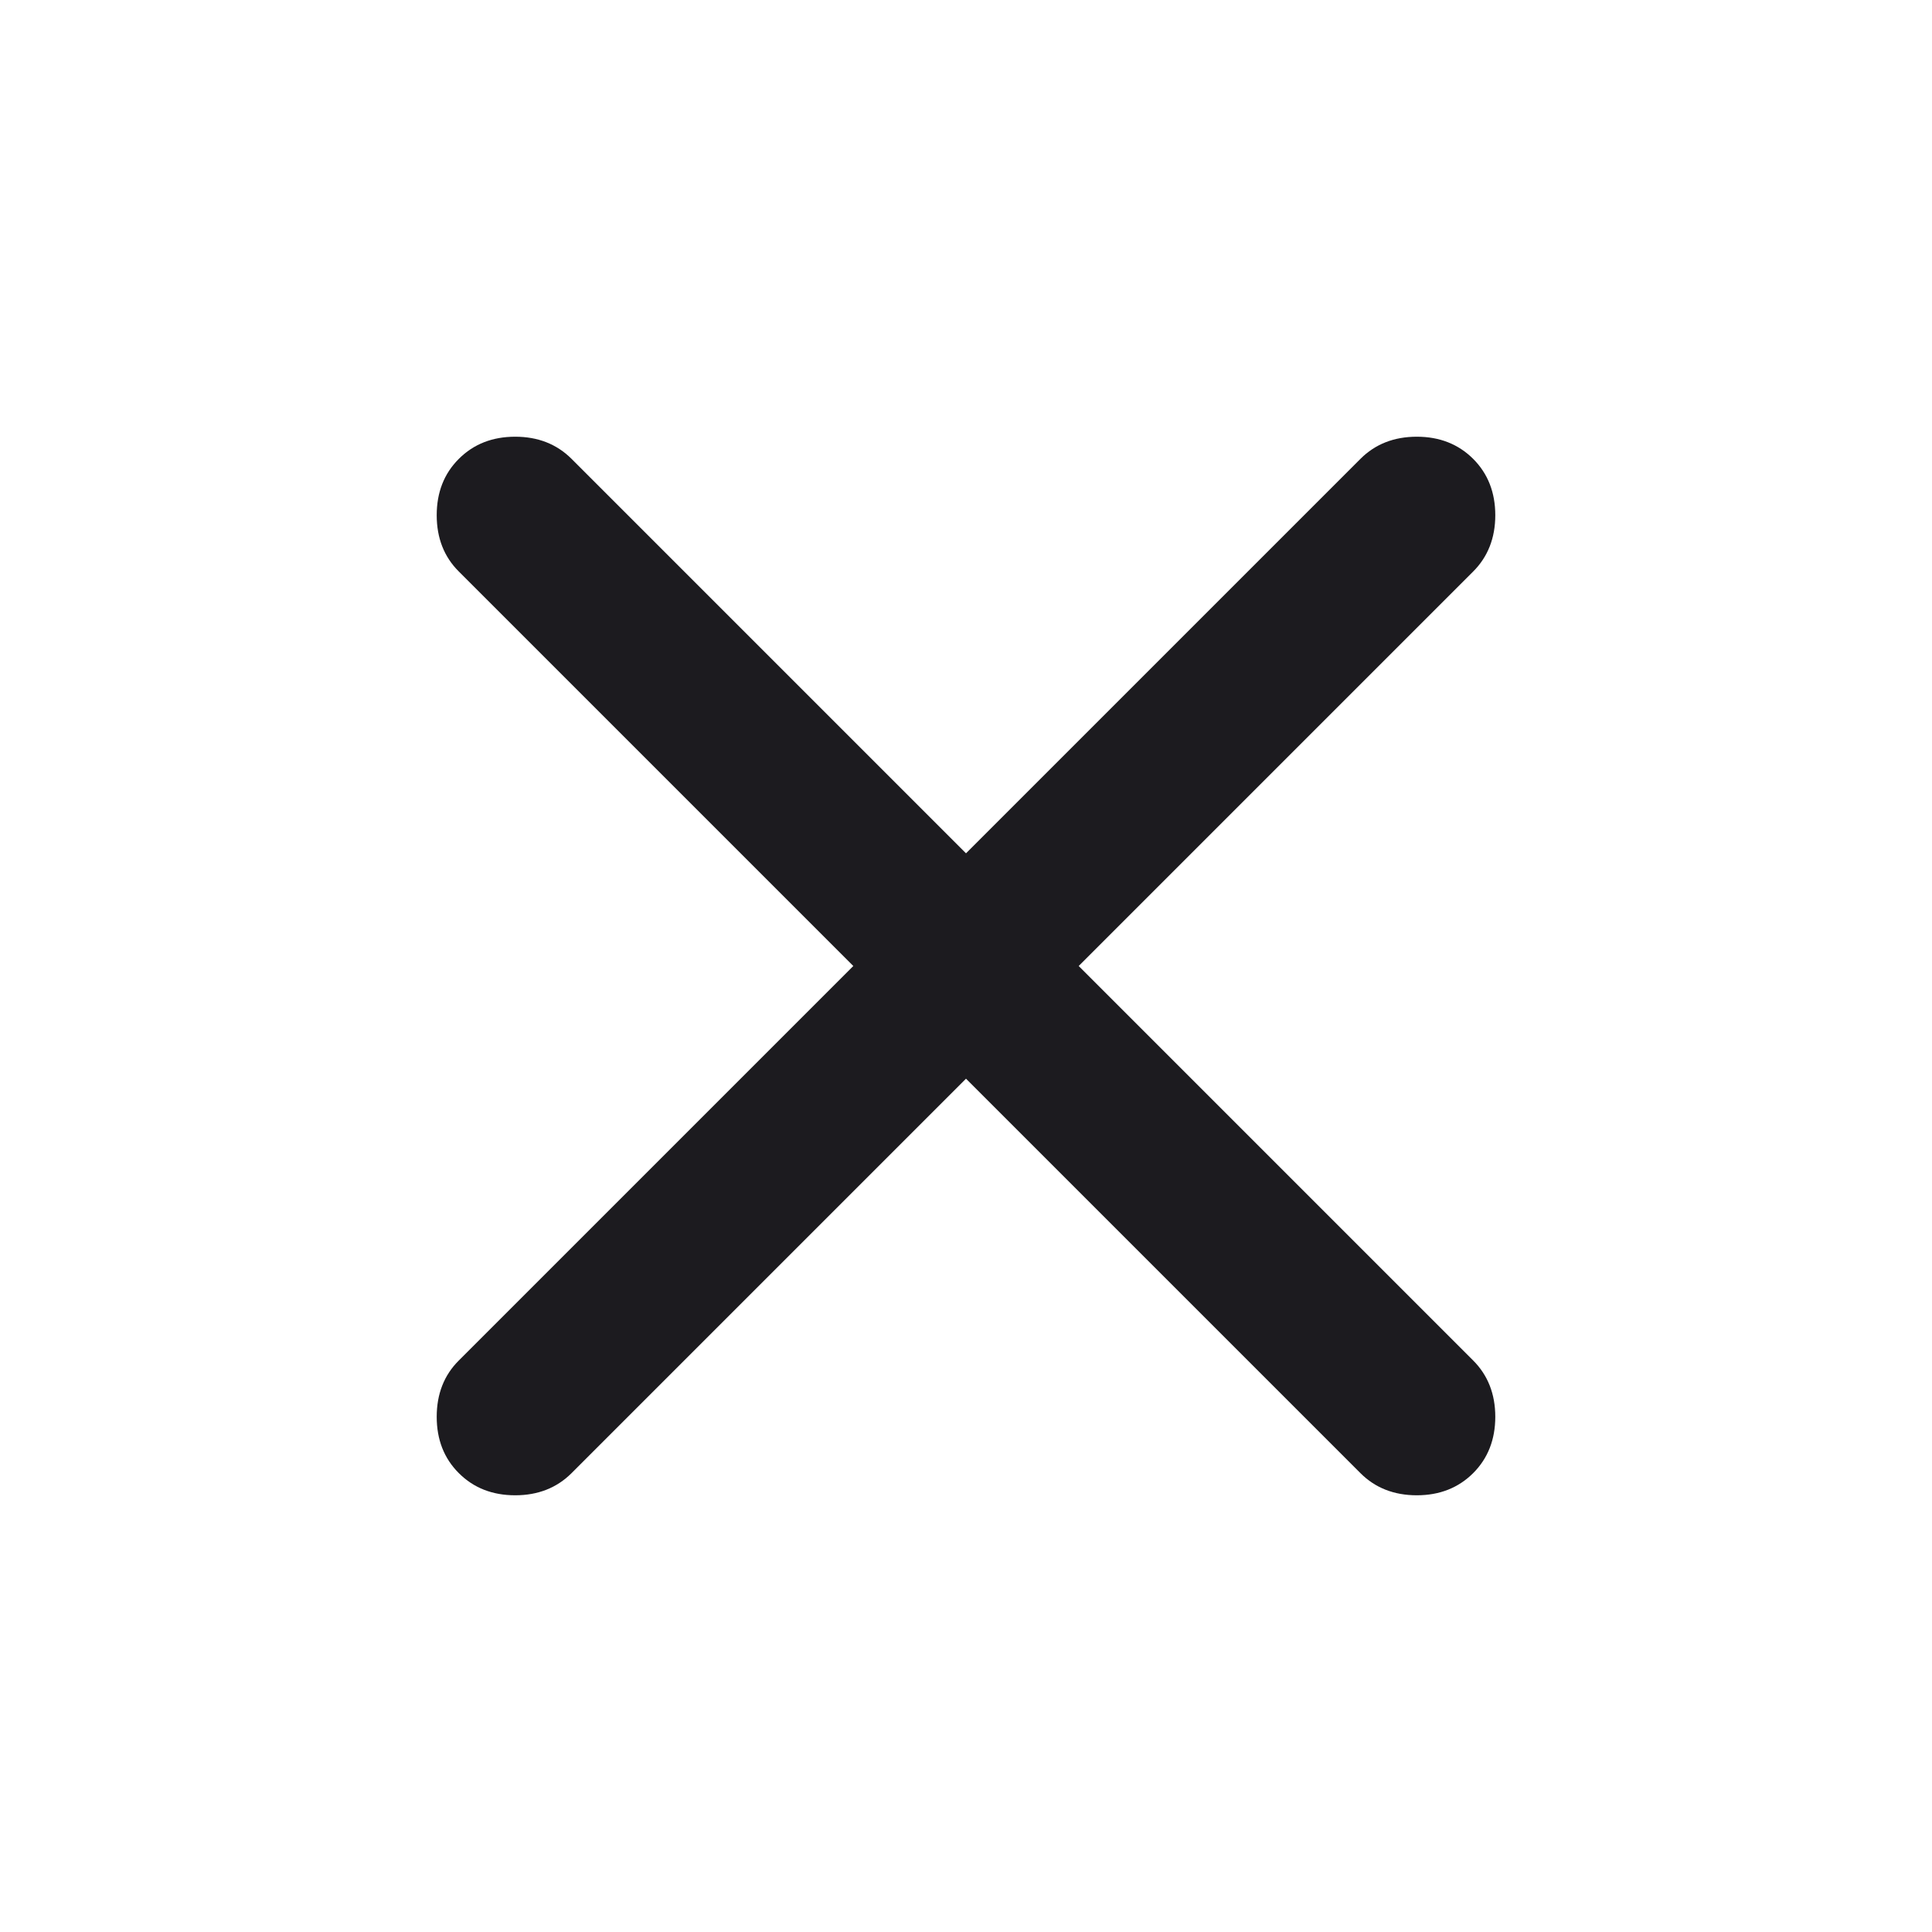
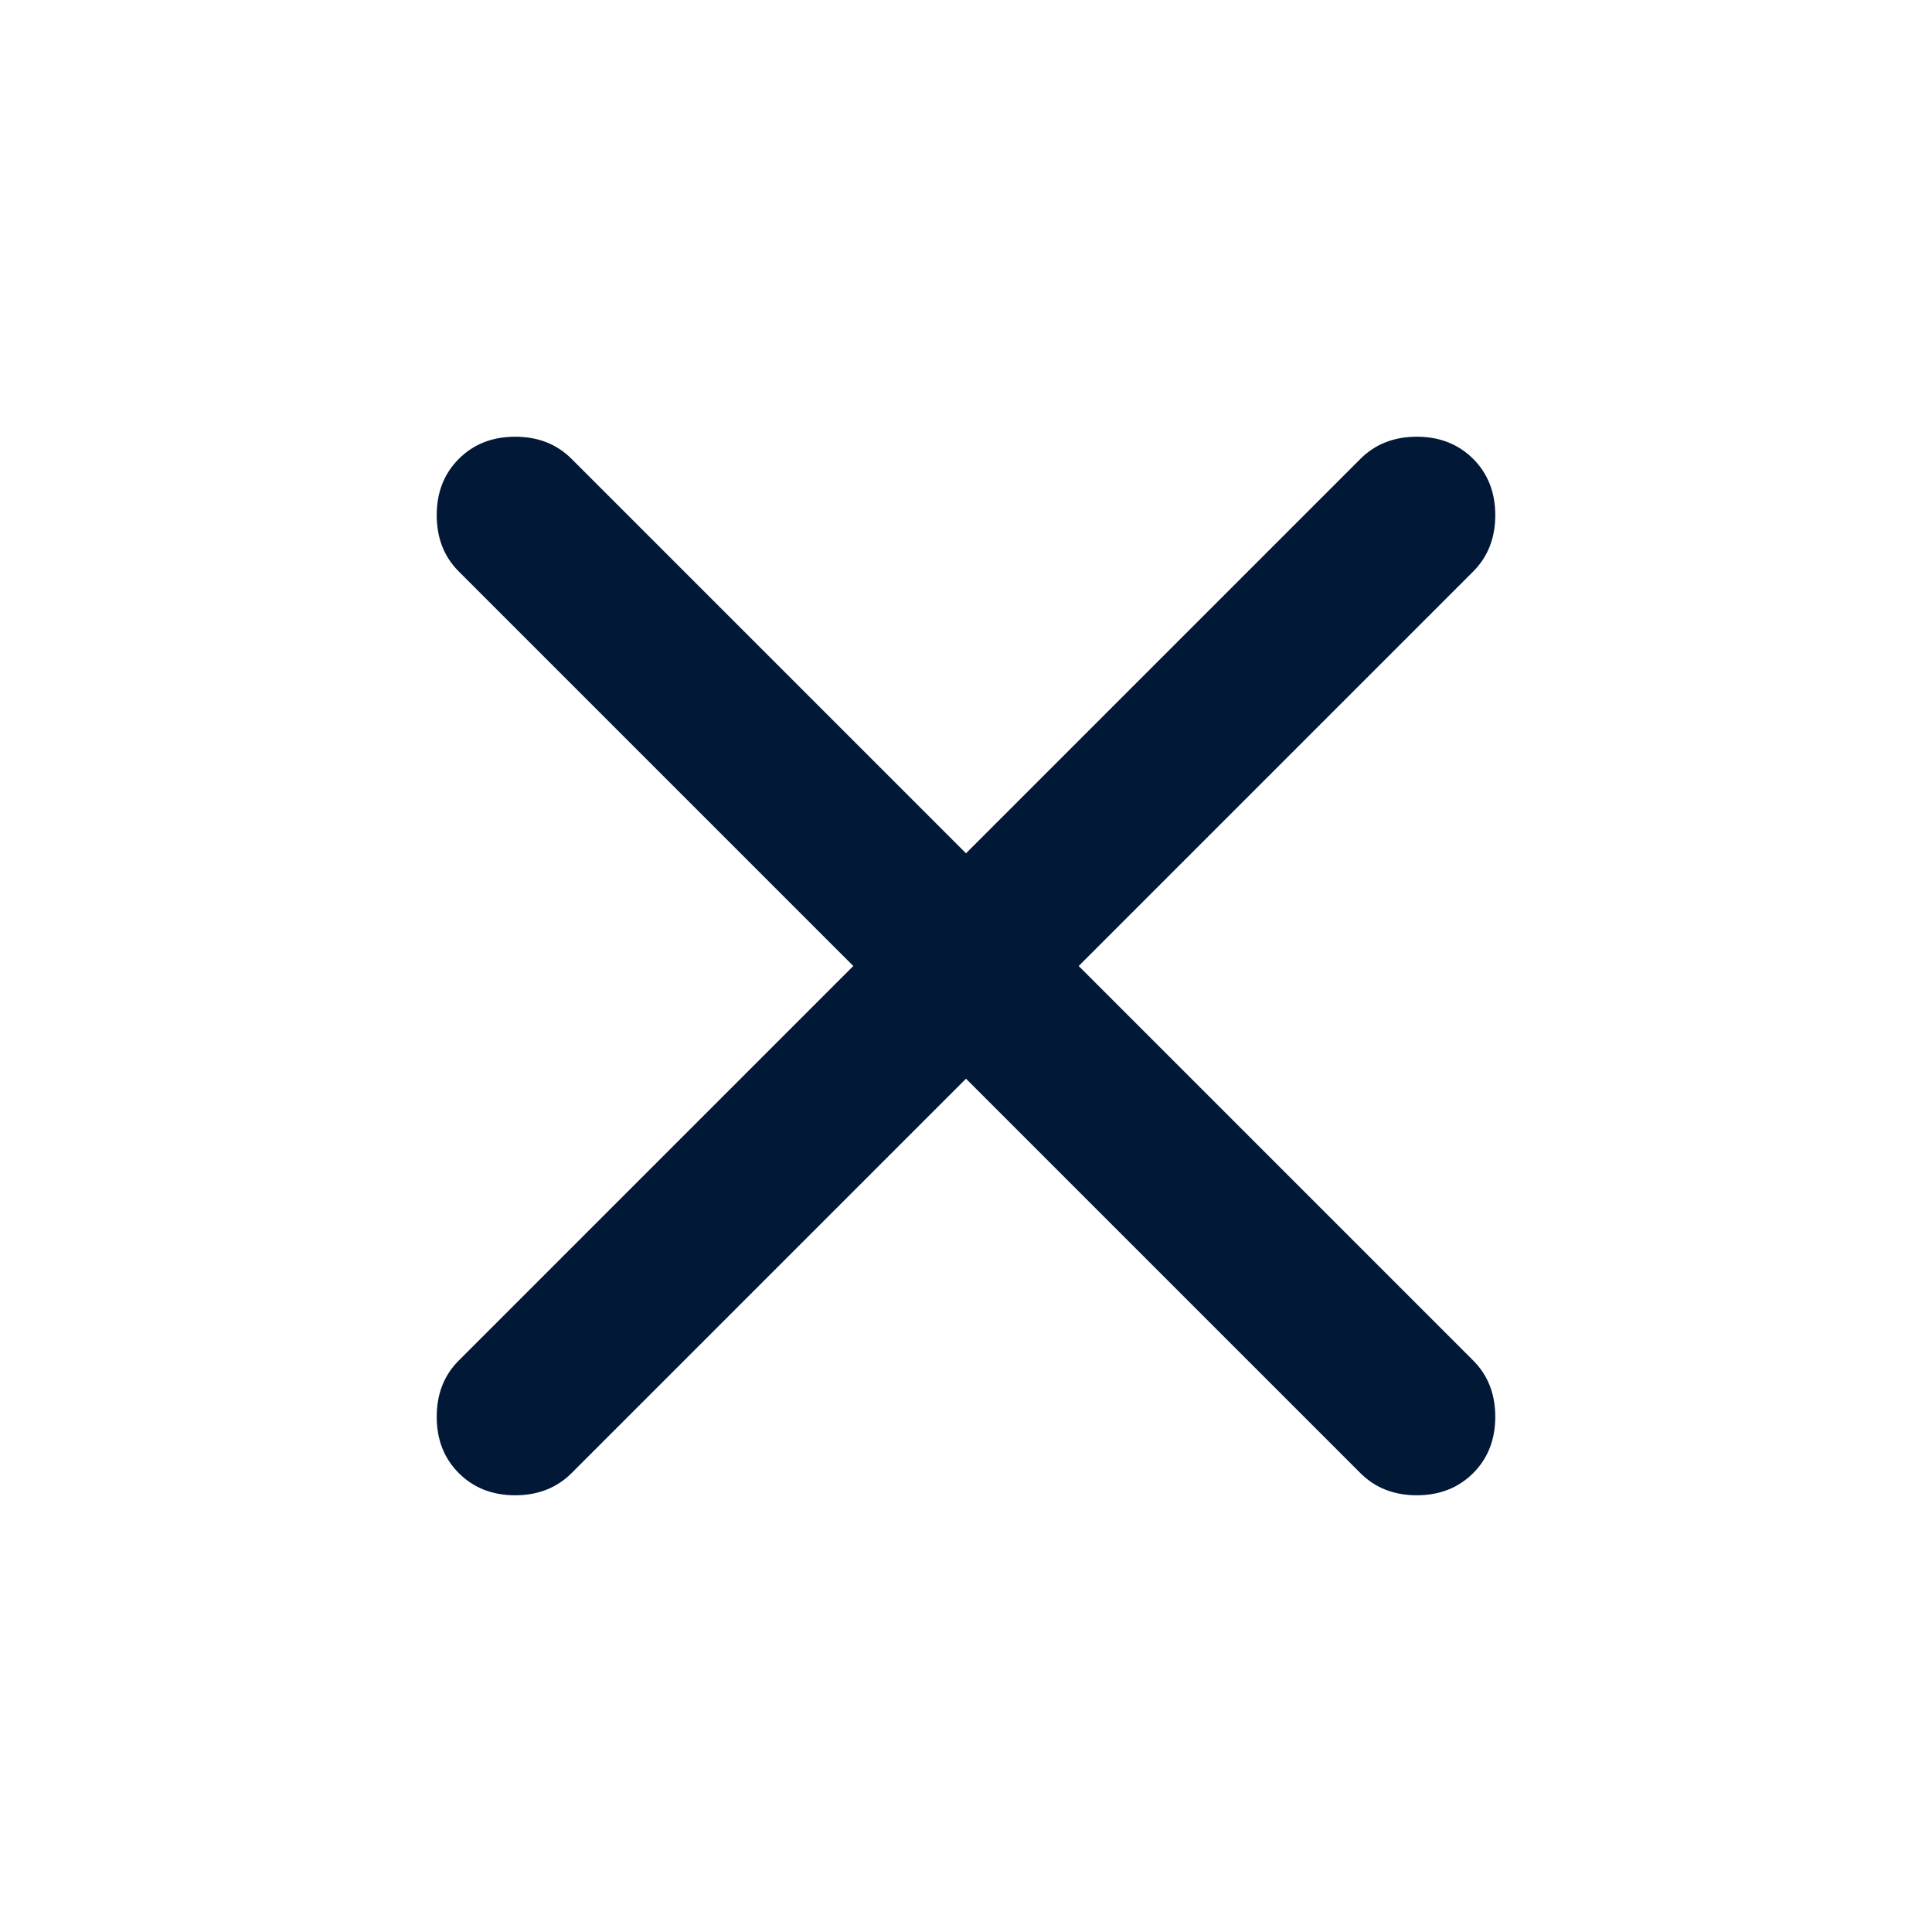
<svg xmlns="http://www.w3.org/2000/svg" width="24" height="24" viewBox="0 0 24 24" fill="none">
  <mask id="mask0_813_12181" style="mask-type:alpha" maskUnits="userSpaceOnUse" x="0" y="0" width="24" height="24">
    <rect width="24" height="24" fill="#D9D9D9" />
  </mask>
  <g mask="url(#mask0_813_12181)">
-     <path d="M12 13.4L7.1 18.3C6.916 18.483 6.683 18.575 6.4 18.575C6.116 18.575 5.883 18.483 5.7 18.3C5.516 18.117 5.425 17.883 5.425 17.6C5.425 17.317 5.516 17.083 5.7 16.9L10.6 12L5.7 7.1C5.516 6.917 5.425 6.683 5.425 6.4C5.425 6.117 5.516 5.883 5.7 5.7C5.883 5.517 6.116 5.425 6.4 5.425C6.683 5.425 6.916 5.517 7.1 5.7L12 10.6L16.9 5.7C17.083 5.517 17.317 5.425 17.6 5.425C17.883 5.425 18.116 5.517 18.3 5.7C18.483 5.883 18.575 6.117 18.575 6.4C18.575 6.683 18.483 6.917 18.3 7.1L13.4 12L18.3 16.9C18.483 17.083 18.575 17.317 18.575 17.6C18.575 17.883 18.483 18.117 18.3 18.3C18.116 18.483 17.883 18.575 17.6 18.575C17.317 18.575 17.083 18.483 16.9 18.3L12 13.4Z" fill="#1C1B1F" />
+     <path d="M12 13.4L7.1 18.3C6.916 18.483 6.683 18.575 6.4 18.575C6.116 18.575 5.883 18.483 5.7 18.3C5.516 18.117 5.425 17.883 5.425 17.6C5.425 17.317 5.516 17.083 5.7 16.9L10.6 12L5.7 7.1C5.516 6.917 5.425 6.683 5.425 6.4C5.425 6.117 5.516 5.883 5.7 5.7C5.883 5.517 6.116 5.425 6.4 5.425C6.683 5.425 6.916 5.517 7.1 5.7L12 10.6L16.9 5.7C17.083 5.517 17.317 5.425 17.6 5.425C17.883 5.425 18.116 5.517 18.3 5.7C18.483 5.883 18.575 6.117 18.575 6.4C18.575 6.683 18.483 6.917 18.3 7.1L13.4 12L18.3 16.9C18.483 17.083 18.575 17.317 18.575 17.6C18.575 17.883 18.483 18.117 18.3 18.3C18.116 18.483 17.883 18.575 17.6 18.575C17.317 18.575 17.083 18.483 16.9 18.3L12 13.4Z" fill="#011937" />
  </g>
</svg>
